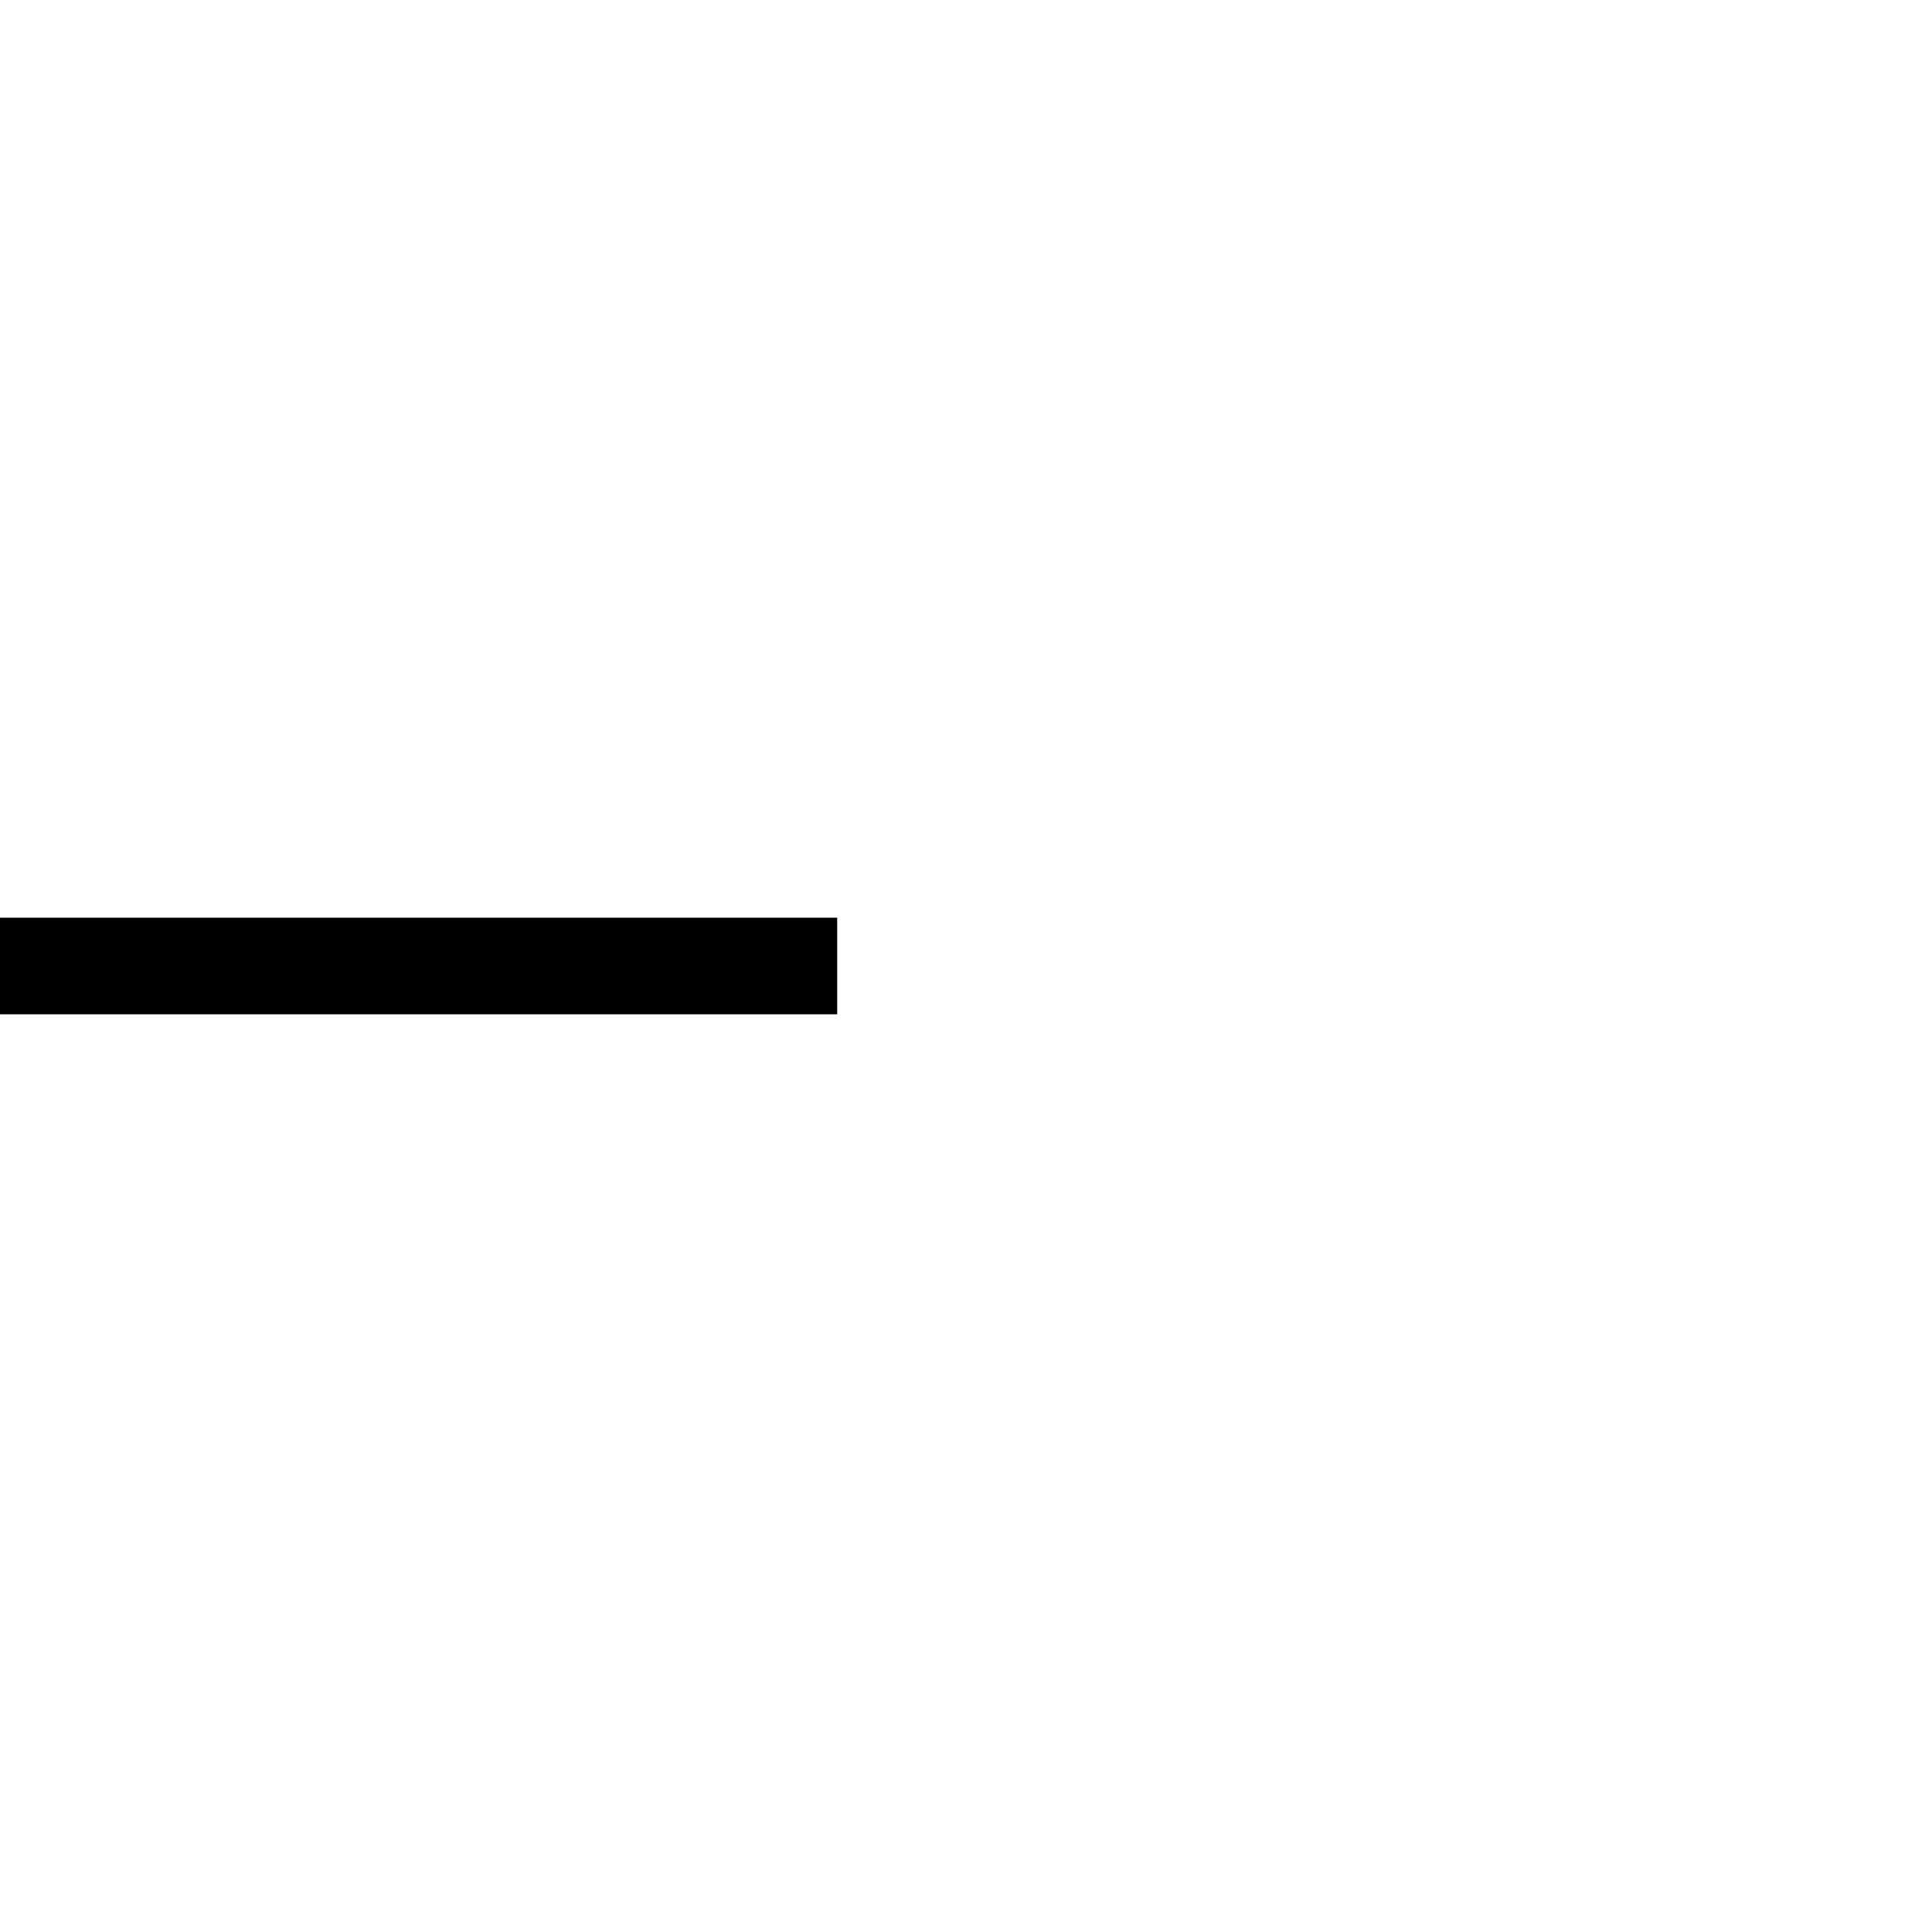
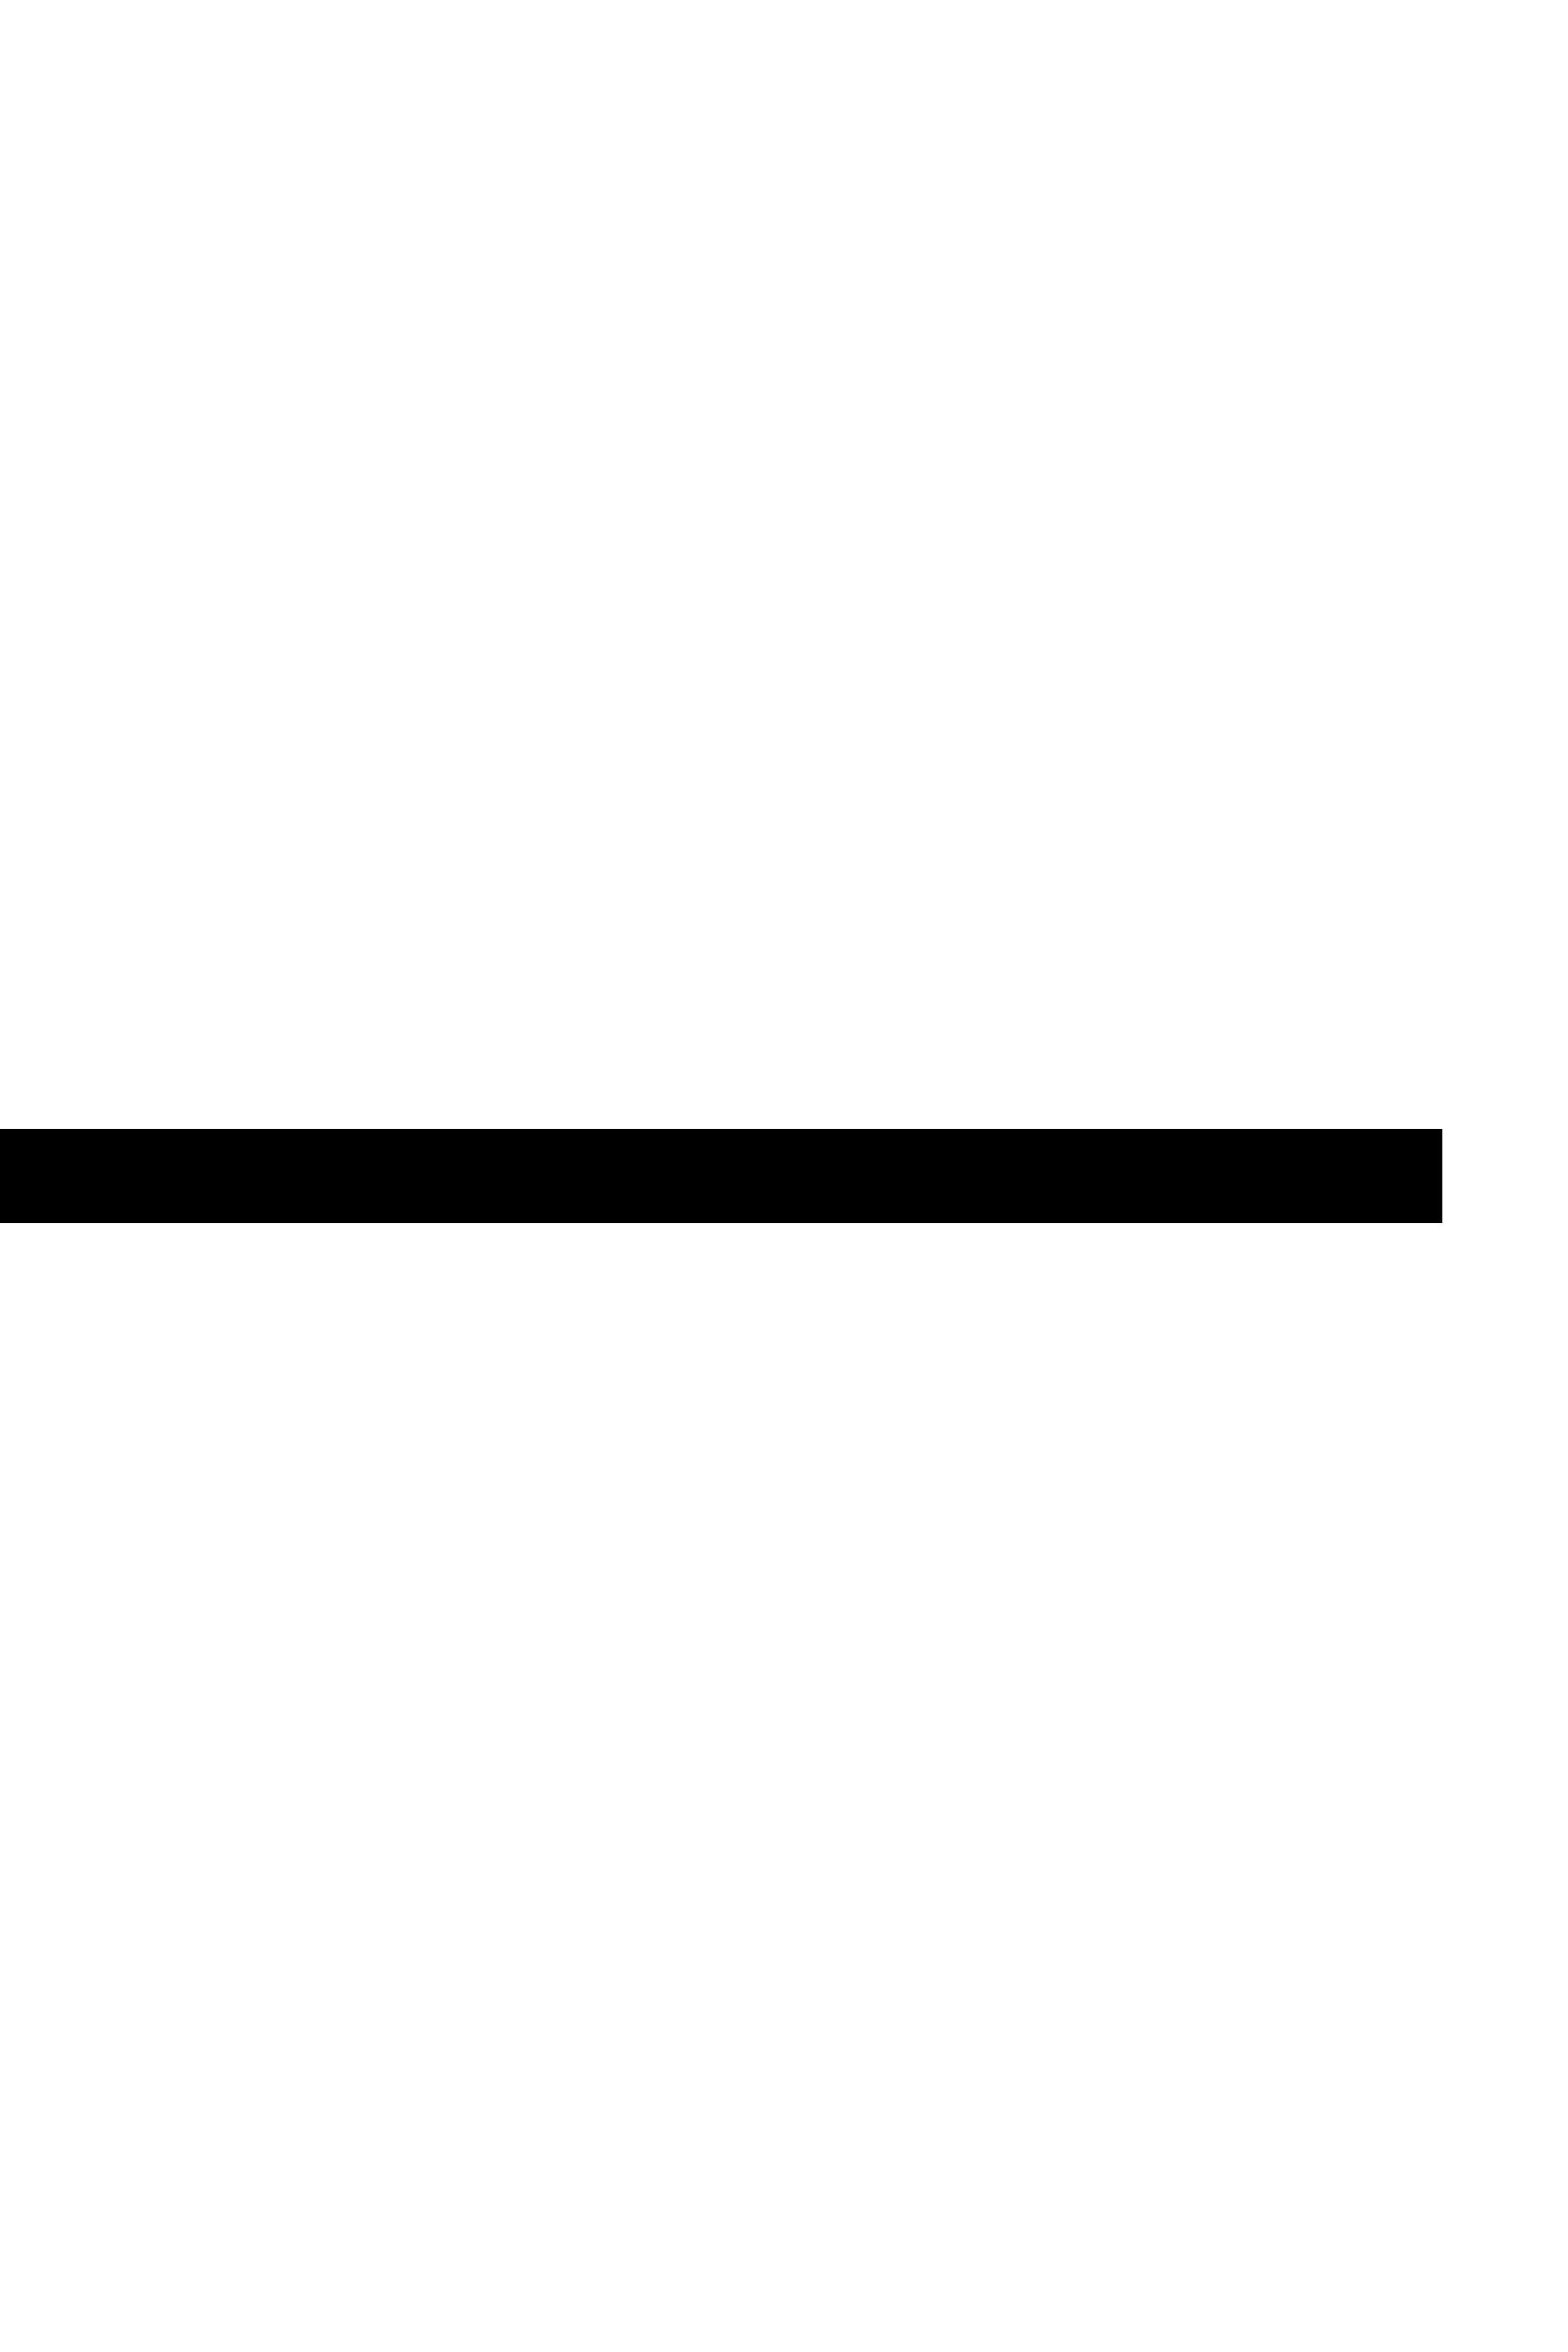
- <svg xmlns="http://www.w3.org/2000/svg" id="mim-cleavage" version="1.1" baseProfile="full" width="24" height="24" viewBox="12 0 -12 24" class="board-fill-color default-stroke-color solid-stroke">
-   <rect stroke="none" x="0" y="11.4" width="10.4" height="1.2" />
-   <line fill="none" stroke-width="1" x1="11" y1="12" x2="11" y2="24" />
-   <line fill="none" stroke-width="1" x1="11" y1="24" x2="-11" y2="0" />
+ <svg xmlns="http://www.w3.org/2000/svg" id="mim-cleavage" version="1.1" baseProfile="full" width="20" height="30" refXstart="9" refYstart="15" refXend="10" refYend="15" viewBox="0 0 20 30" class="board-fill-color default-stroke-color solid-stroke">
+   <rect stroke="none" x="0" y="14.4" width="18.4" height="1.2" />
+   <line fill="none" stroke-width="1" x1="18" y1="14.5" x2="18" y2="30" />
+   <line fill="none" stroke-width="1" x1="18" y1="30" x2="0" y2="0" />
</svg>
